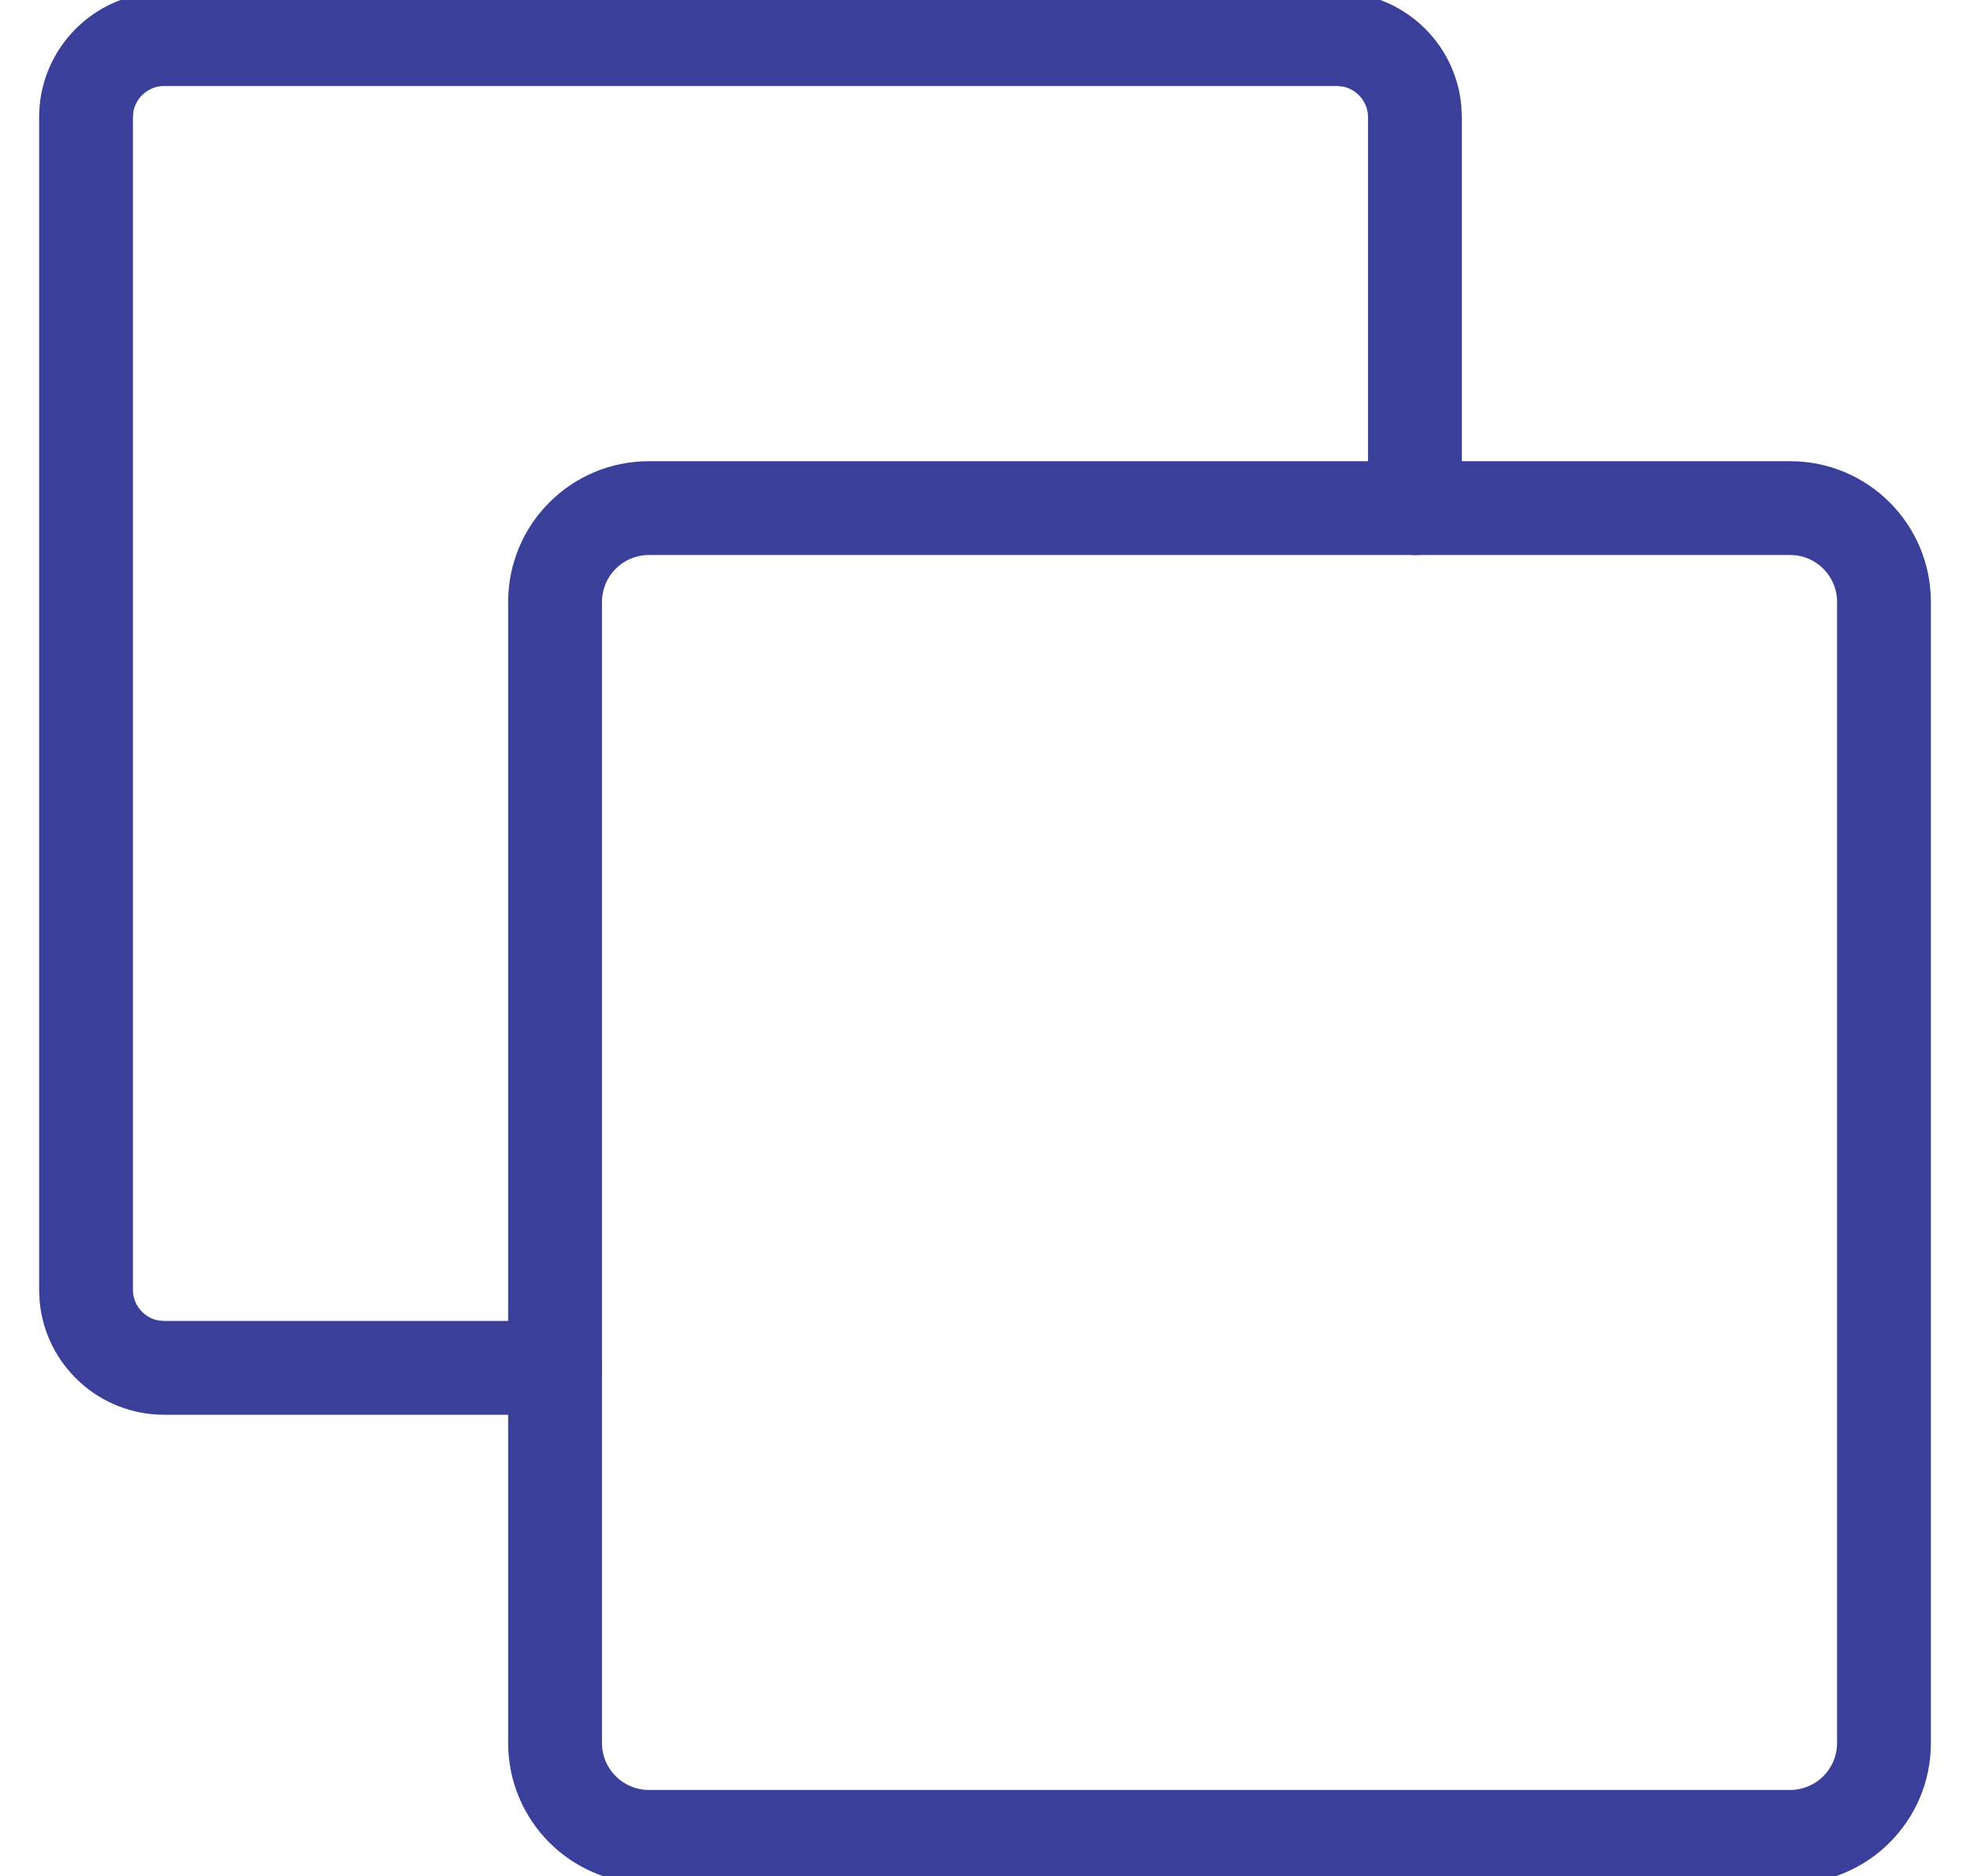
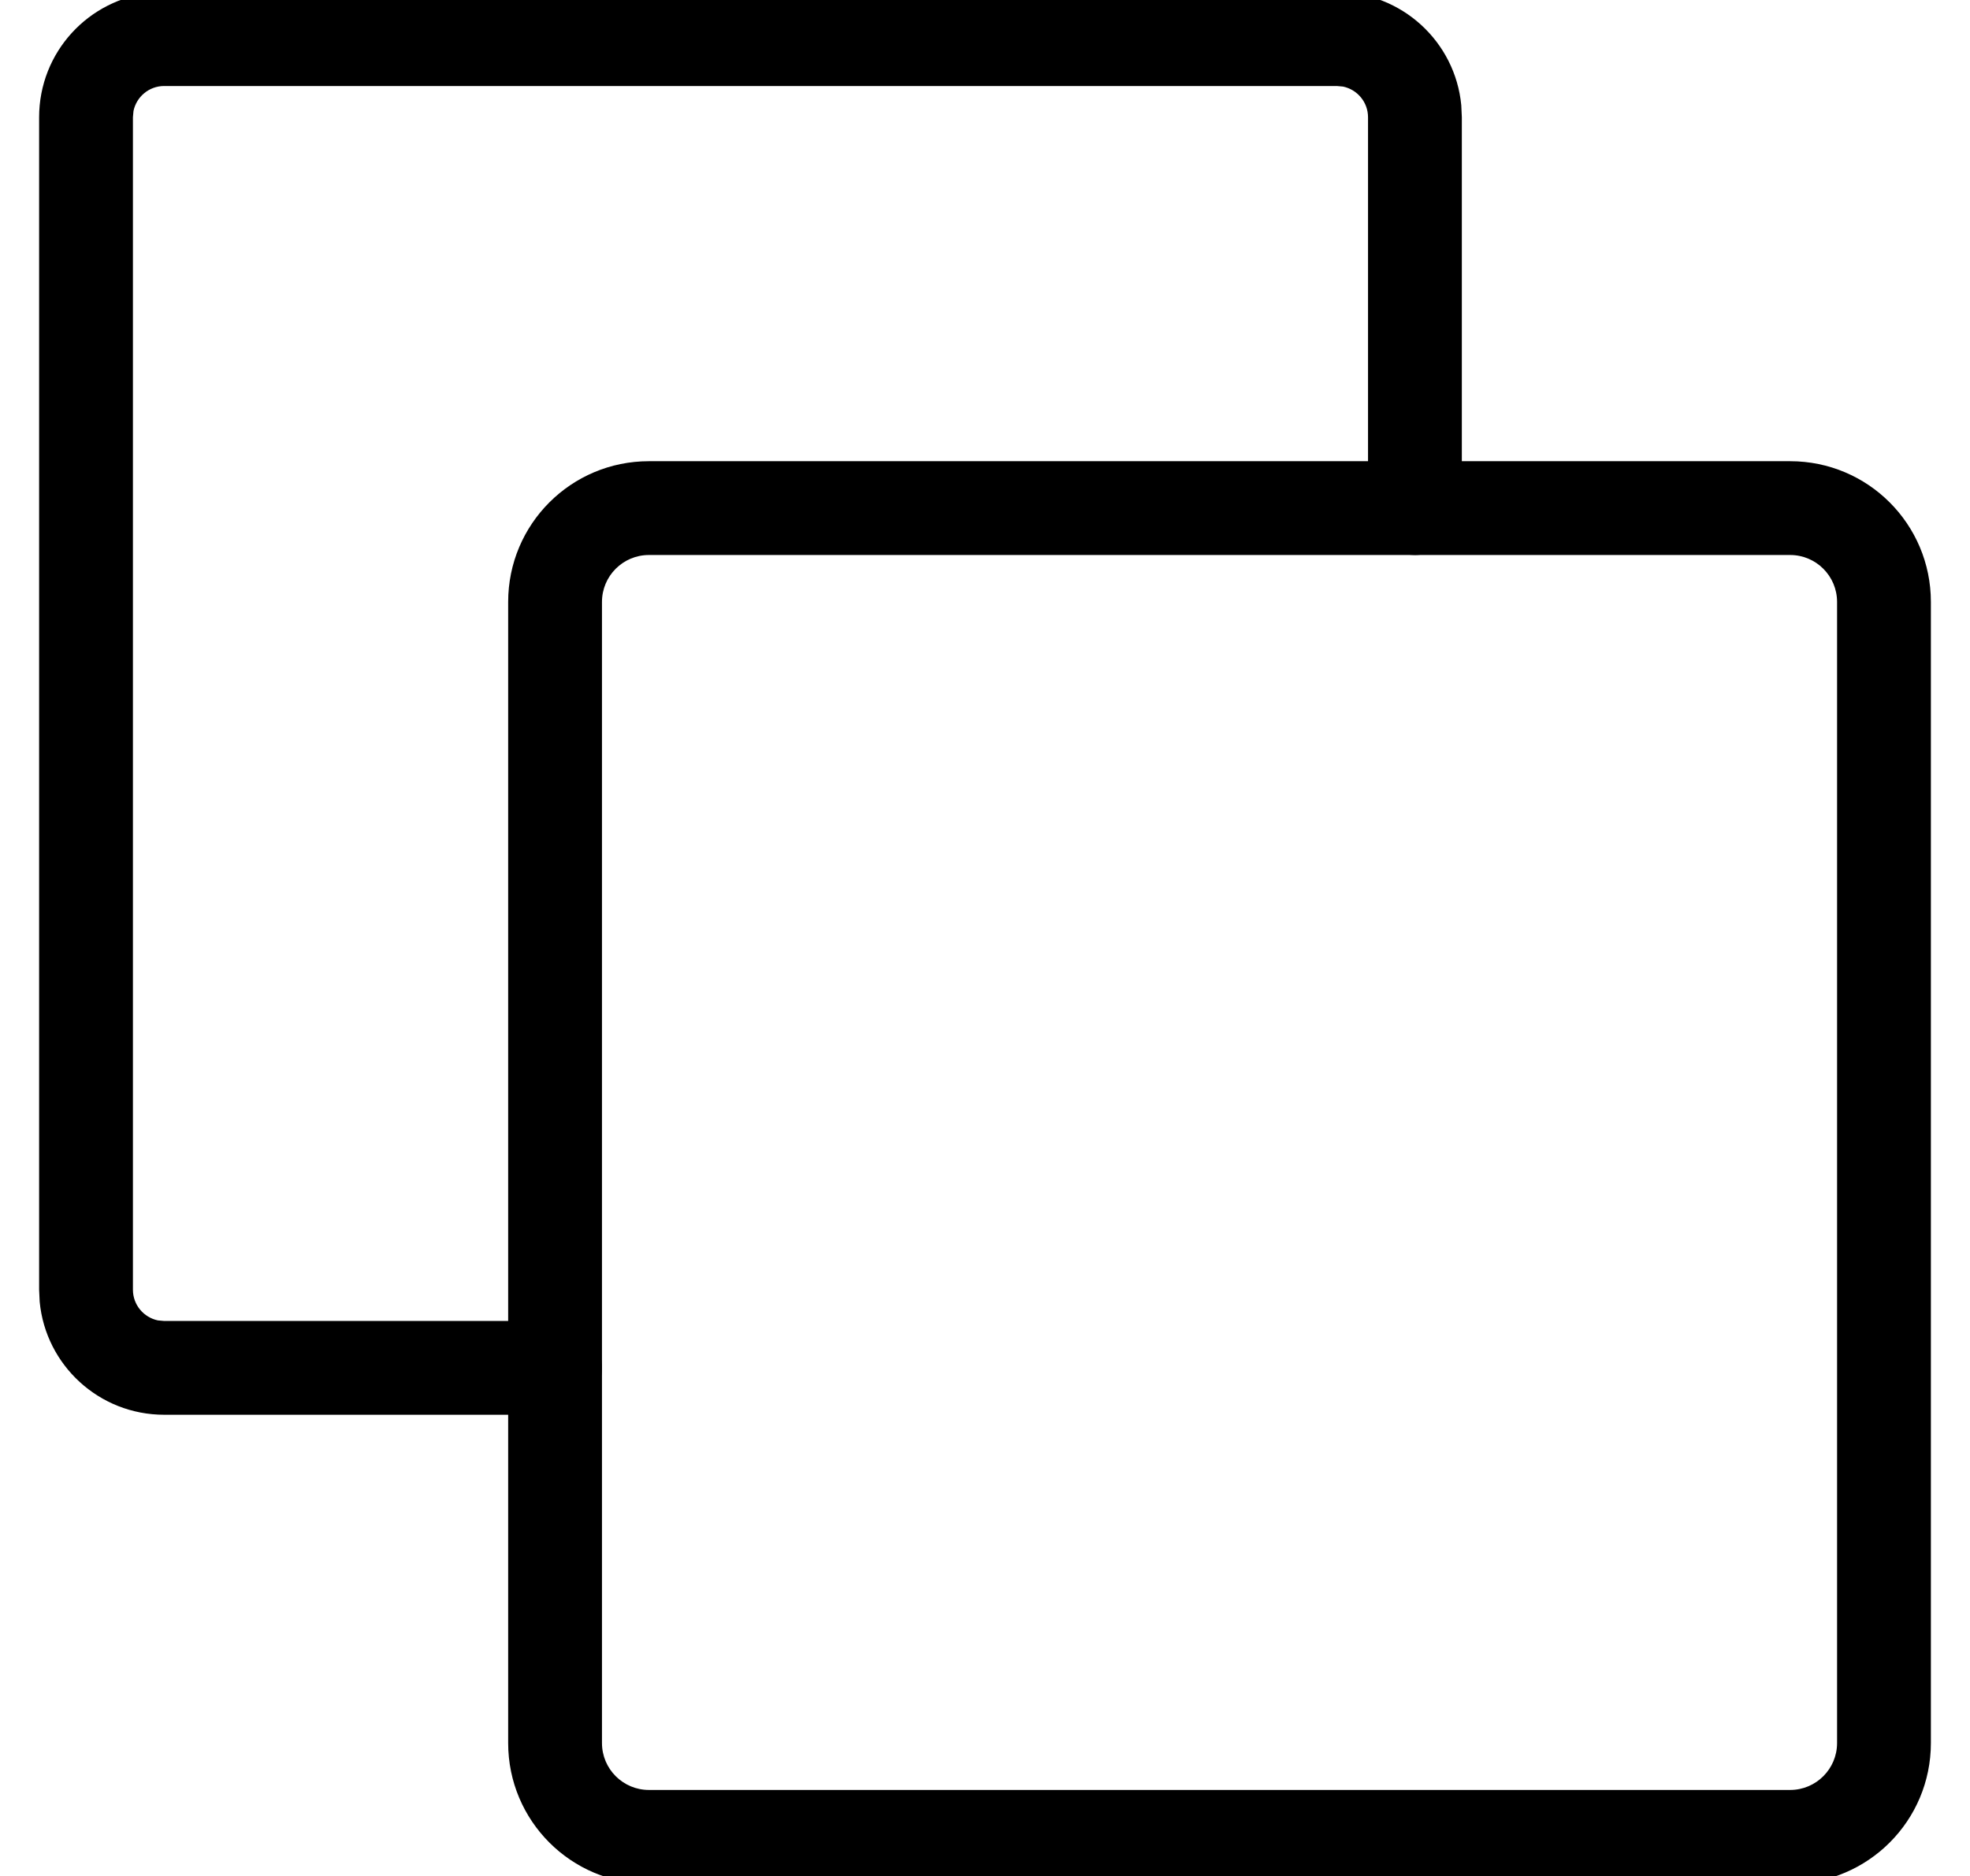
<svg xmlns="http://www.w3.org/2000/svg" width="21" height="20" viewBox="0 0 21 20">
-   <g fill="#3A3F99">
+   <g fill="currentColor">
    <path d="M13.75-.083c.693 0 1.263.528 1.327 1.205l.006.128v4.167c0 .276-.224.5-.5.5-.245 0-.45-.177-.492-.41l-.008-.09V1.25c0-.161-.114-.295-.266-.327L13.75.917H1.25c-.161 0-.295.114-.327.266l-.006.067v12.5c0 .161.114.295.266.327l.067.006h4.167c.276 0 .5.224.5.5 0 .246-.177.45-.41.492l-.09.008H1.25c-.693 0-1.263-.528-1.327-1.205l-.006-.128V1.25c0-.693.528-1.263 1.205-1.327l.128-.006h12.5z" transform="translate(.5)" />
    <path d="M18.583 4.917H6.417c-.829 0-1.5.671-1.5 1.5v12.166c0 .829.671 1.5 1.5 1.5h12.166c.829 0 1.5-.671 1.5-1.5V6.417c0-.829-.671-1.5-1.5-1.5zm-12.166 1h12.166c.276 0 .5.224.5.5v12.166c0 .276-.224.5-.5.5H6.417c-.276 0-.5-.224-.5-.5V6.417c0-.276.224-.5.5-.5z" transform="translate(.5)" />
  </g>
</svg>
